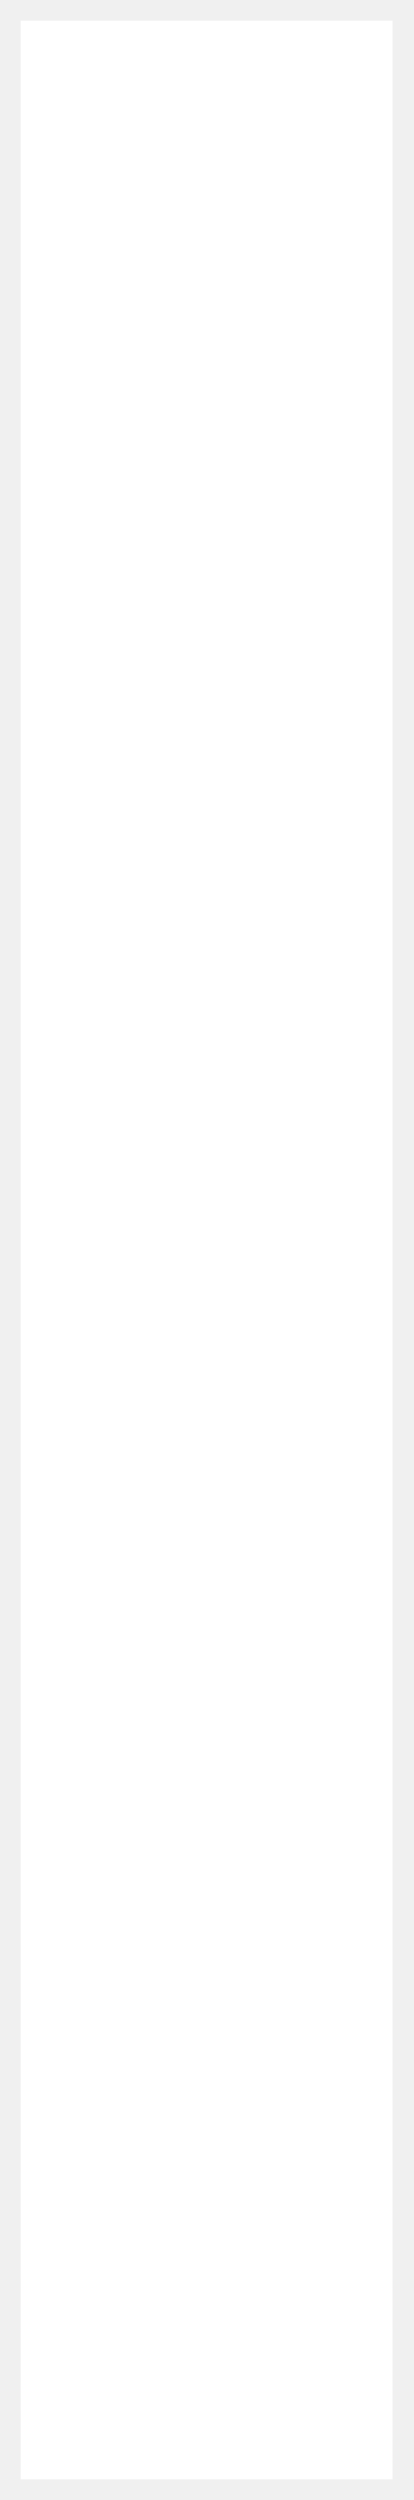
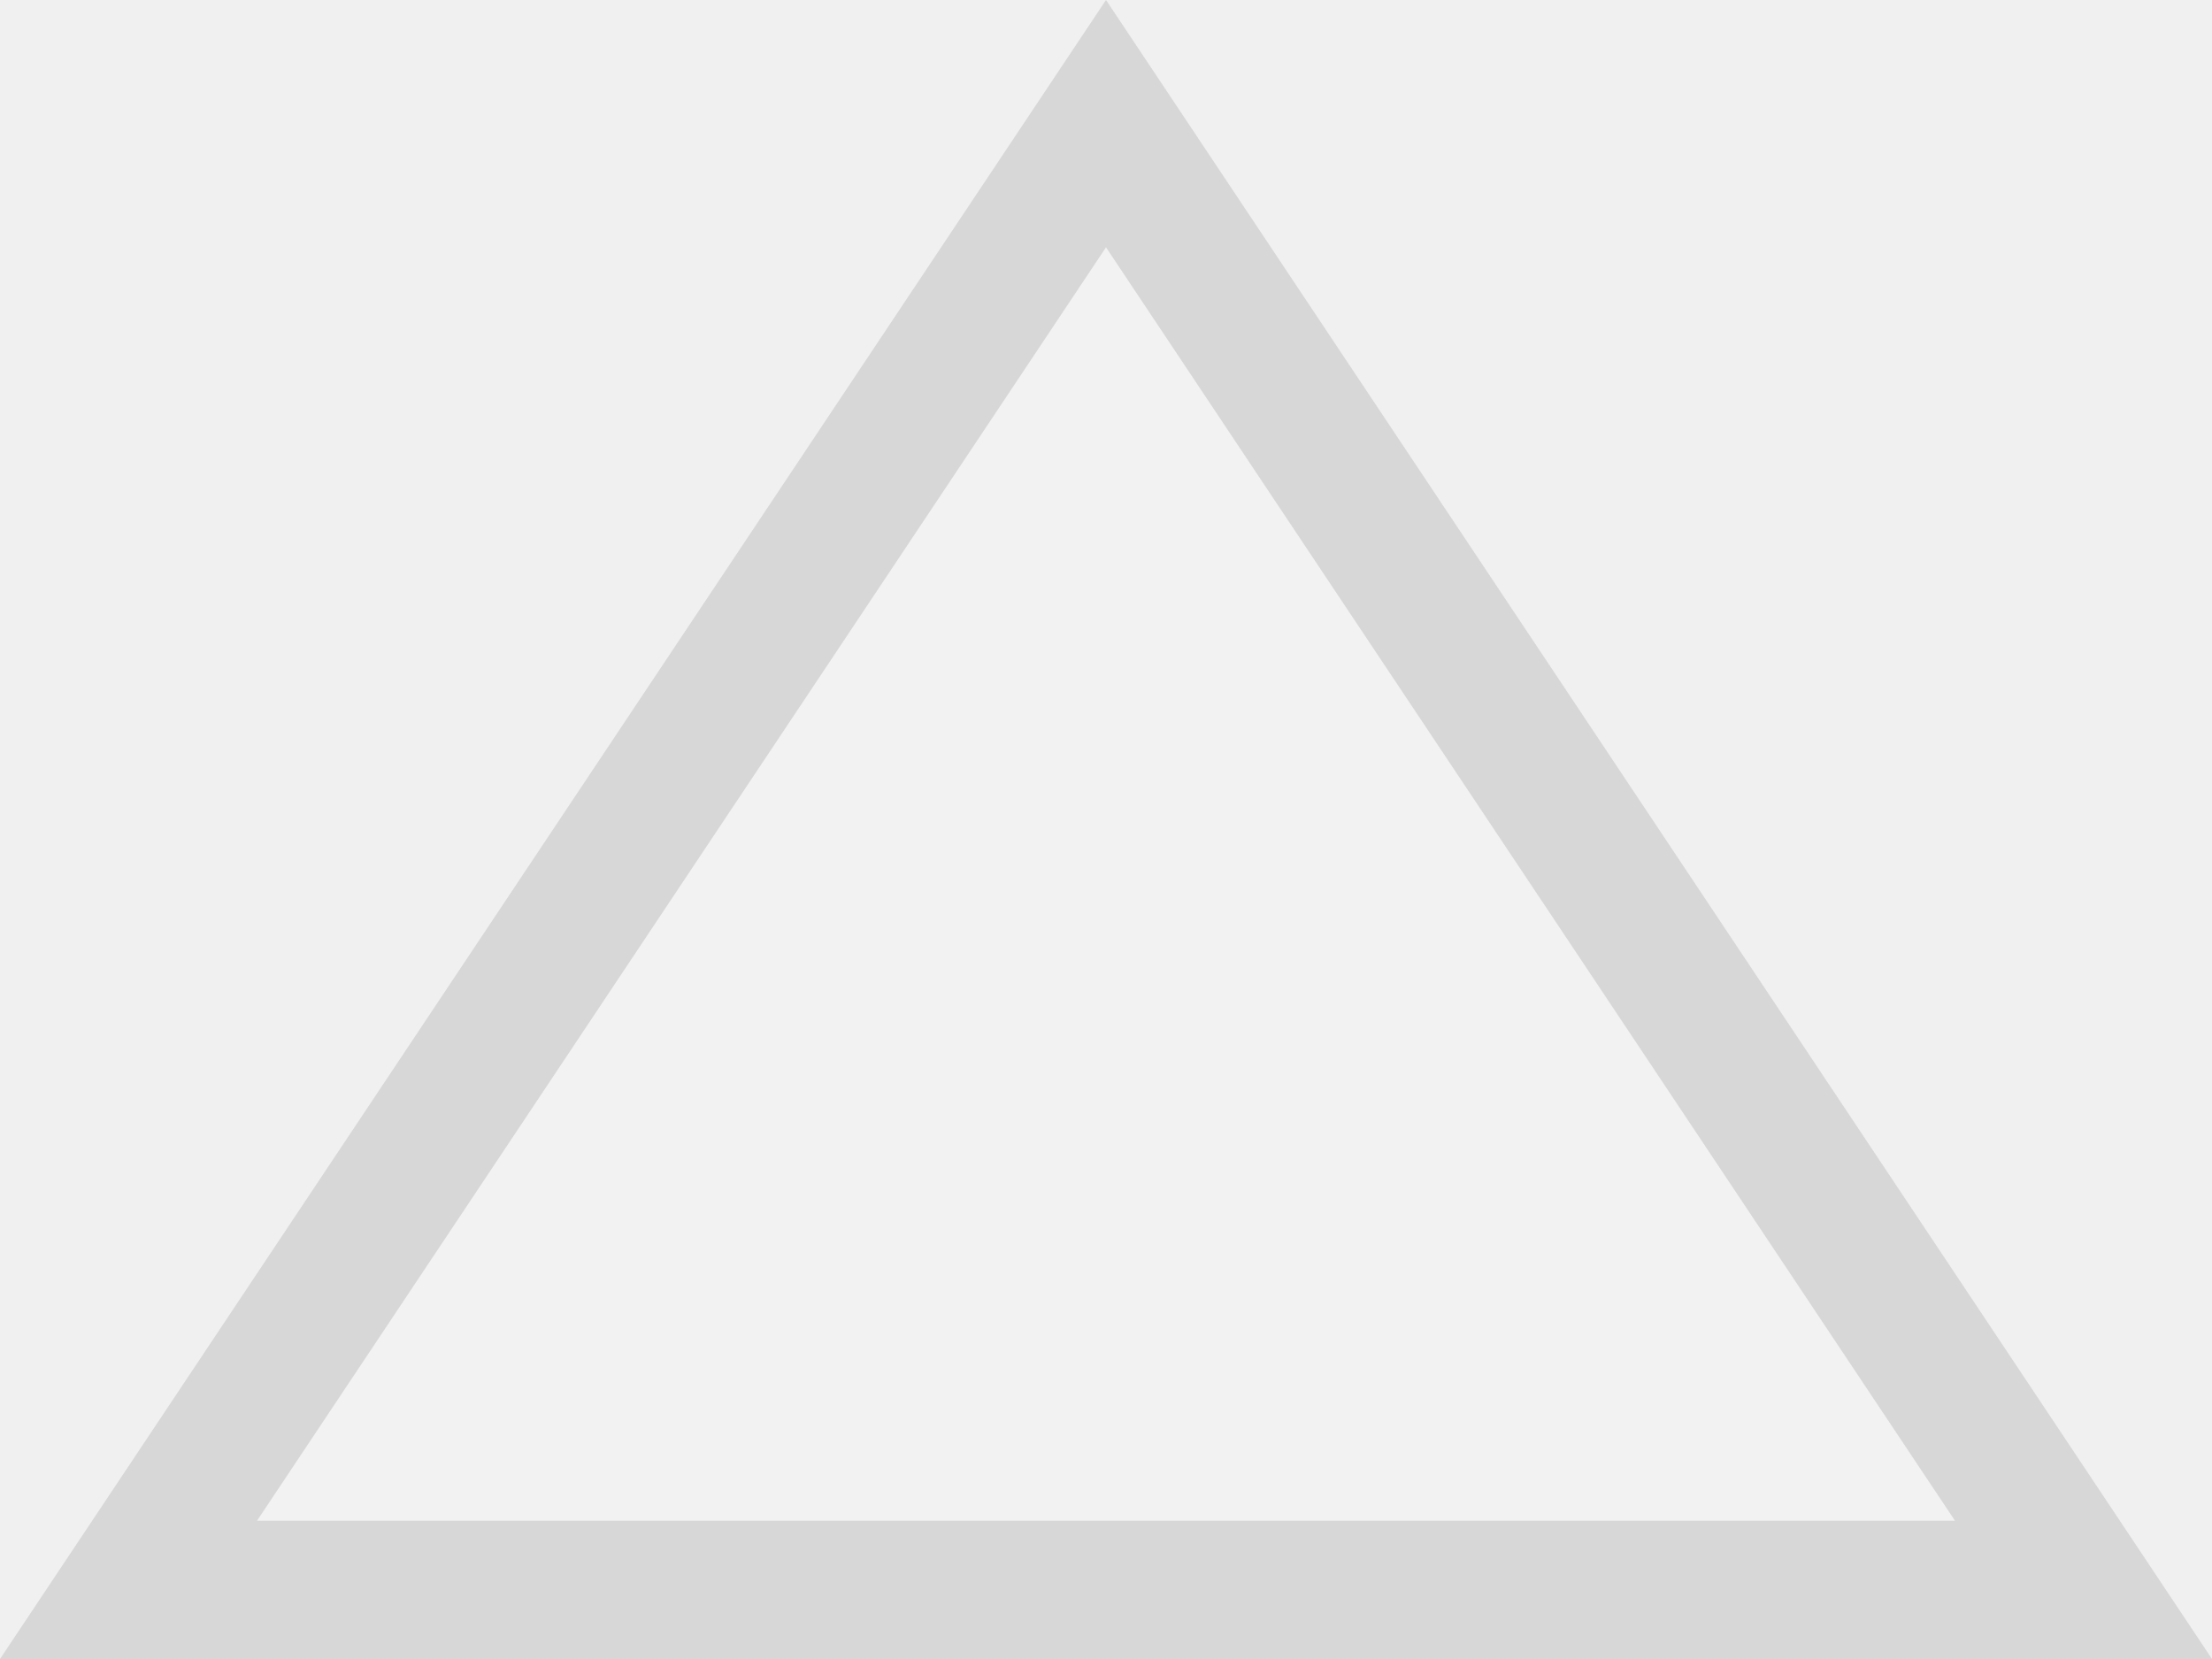
- <svg xmlns="http://www.w3.org/2000/svg" version="1.1" width="20px" height="121px">
-   <g transform="matrix(1 0 0 1 0 -175 )">
-     <path d="M 1 176  L 19 176  L 19 295  L 1 295  L 1 176  Z " fill-rule="nonzero" fill="#ffffff" stroke="none" />
+ <svg xmlns="http://www.w3.org/2000/svg" version="1.1" width="16px" height="12px">
+   <g transform="matrix(1 0 0 1 -74 -1165 )">
+     <path d="M 74.93 1176.5  L 82 1165.894  L 89.07 1176.5  L 74.93 1176.5  Z " fill-rule="nonzero" fill="#f2f2f2" stroke="none" />
+     <path d="M 74 1177  L 82 1165  L 90 1177  L 74 1177  Z M 82 1166.789  L 75.859 1176  L 88.141 1176  L 82 1166.789  Z " fill-rule="nonzero" fill="#d7d7d7" stroke="none" />
  </g>
</svg>
